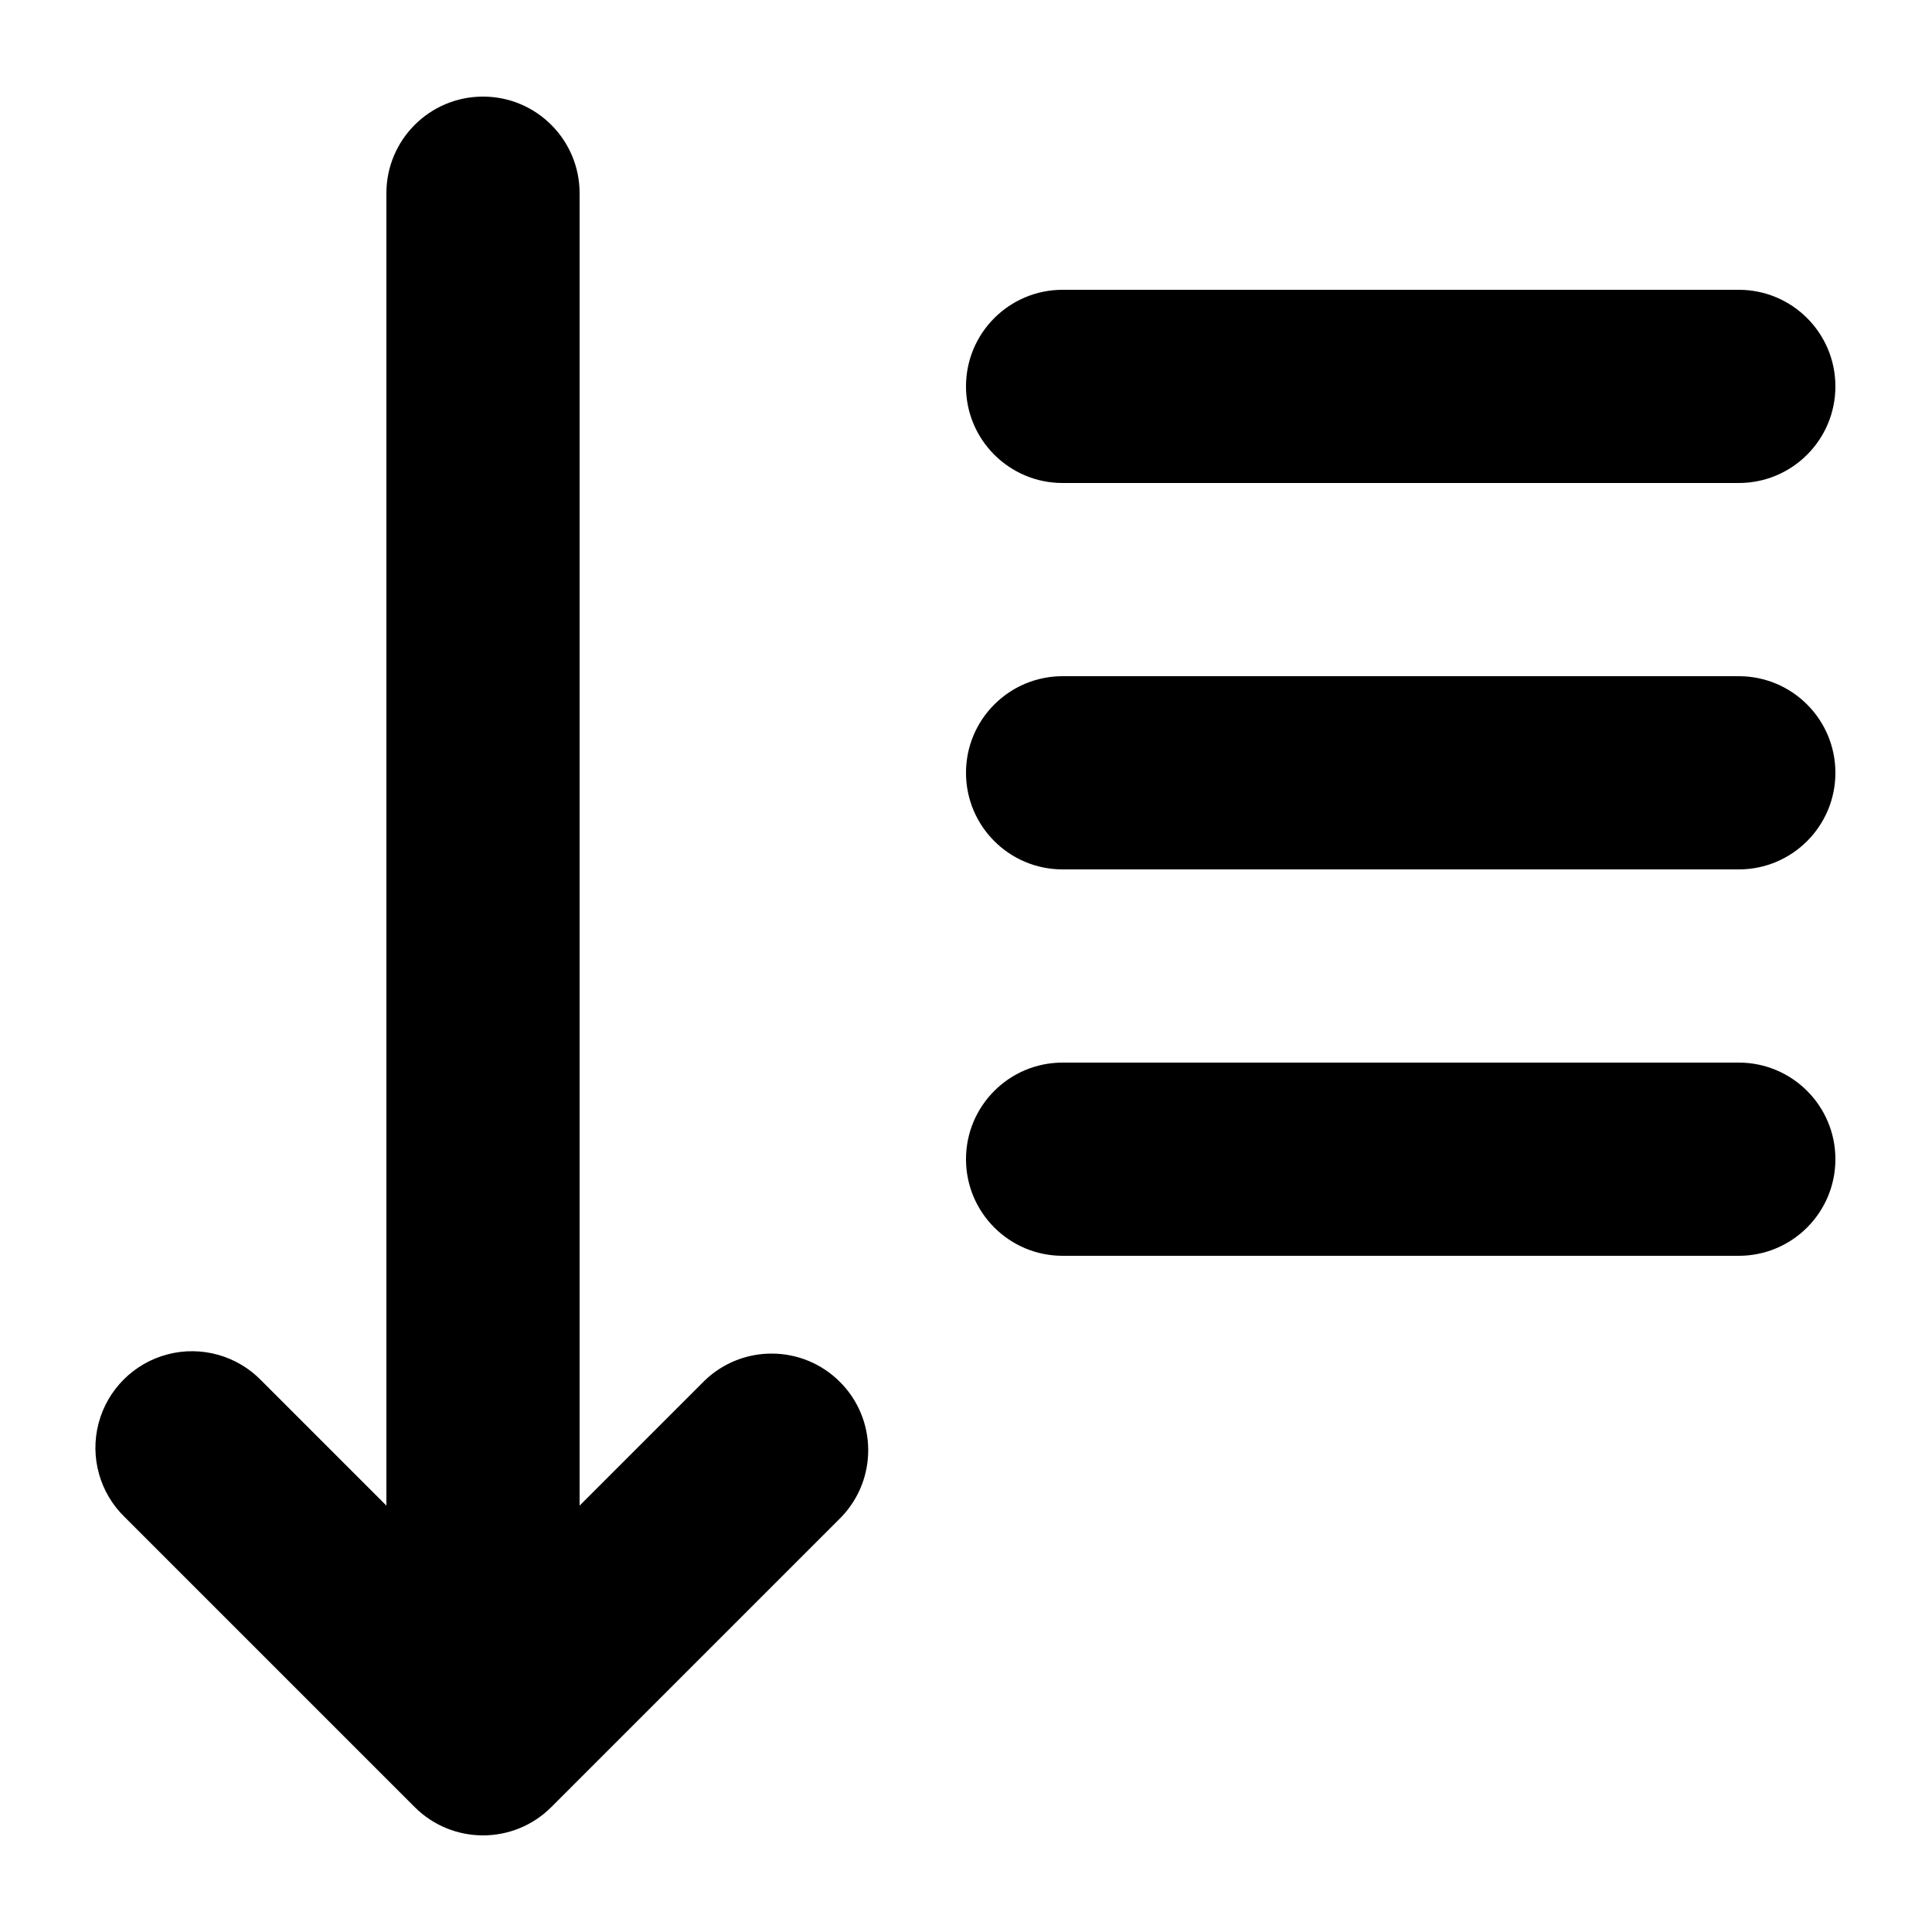
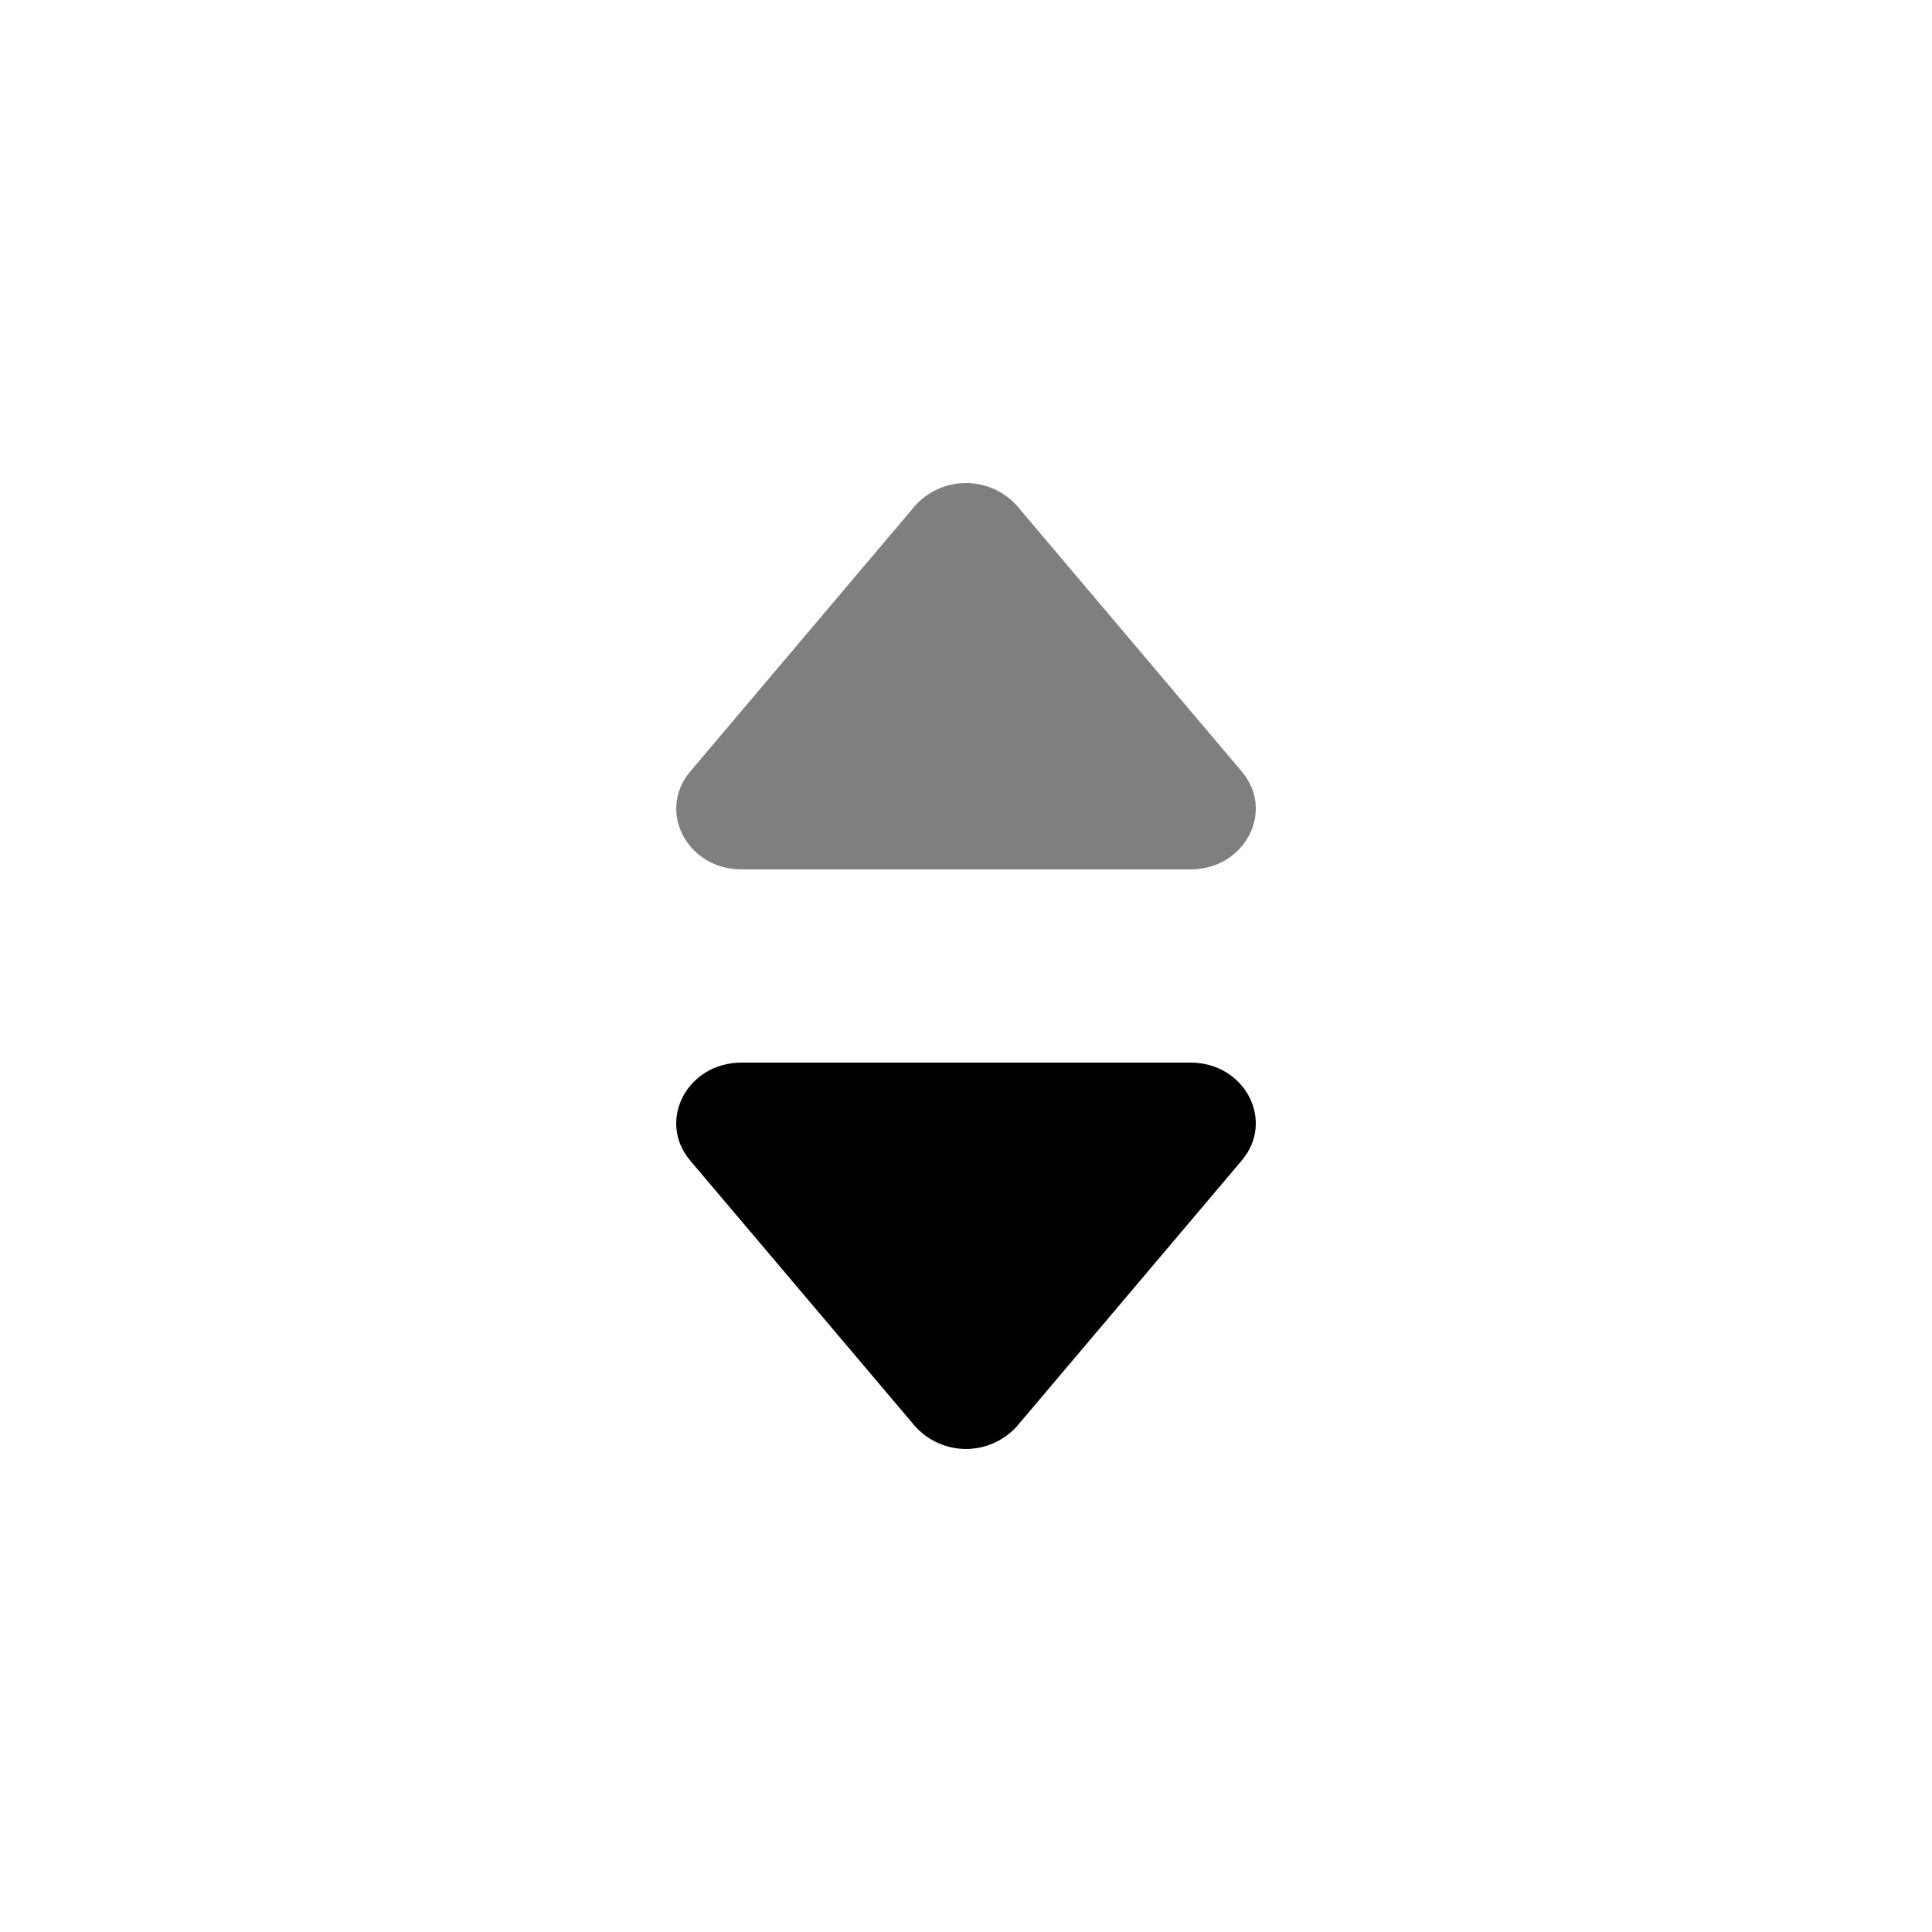
<svg xmlns="http://www.w3.org/2000/svg" viewBox="0 0 20 20">
-   <path d="M5 1a1 1 0 0 1 1 1v13.586l1.293-1.293a1 1 0 0 1 1.414 1.414l-3 3a1 1 0 0 1-1.414 0l-3-3a1 1 0 1 1 1.414-1.414L4 15.586V2a1 1 0 0 1 1-1zm5 3a1 1 0 0 1 1-1h7a1 1 0 1 1 0 2h-7a1 1 0 0 1-1-1zm0 4a1 1 0 0 1 1-1h7a1 1 0 1 1 0 2h-7a1 1 0 0 1-1-1zm1 3a1 1 0 1 0 0 2h7a1 1 0 1 0 0-2h-7z" />
+   <path d="M12.324 9h-4.648c-.563 0-.878-.603-.53-1.014l2.323-2.746a.708.708 0 0 1 1.062 0l2.323 2.746c.349.411.033 1.014-.53 1.014Z" fill-opacity="50%" />
+   <path d="M7.676 11h4.648c.563 0 .879.603.53 1.014l-2.323 2.746a.708.708 0 0 1-1.062 0l-2.324-2.746c-.347-.411-.032-1.014.531-1.014Z" />
</svg>
